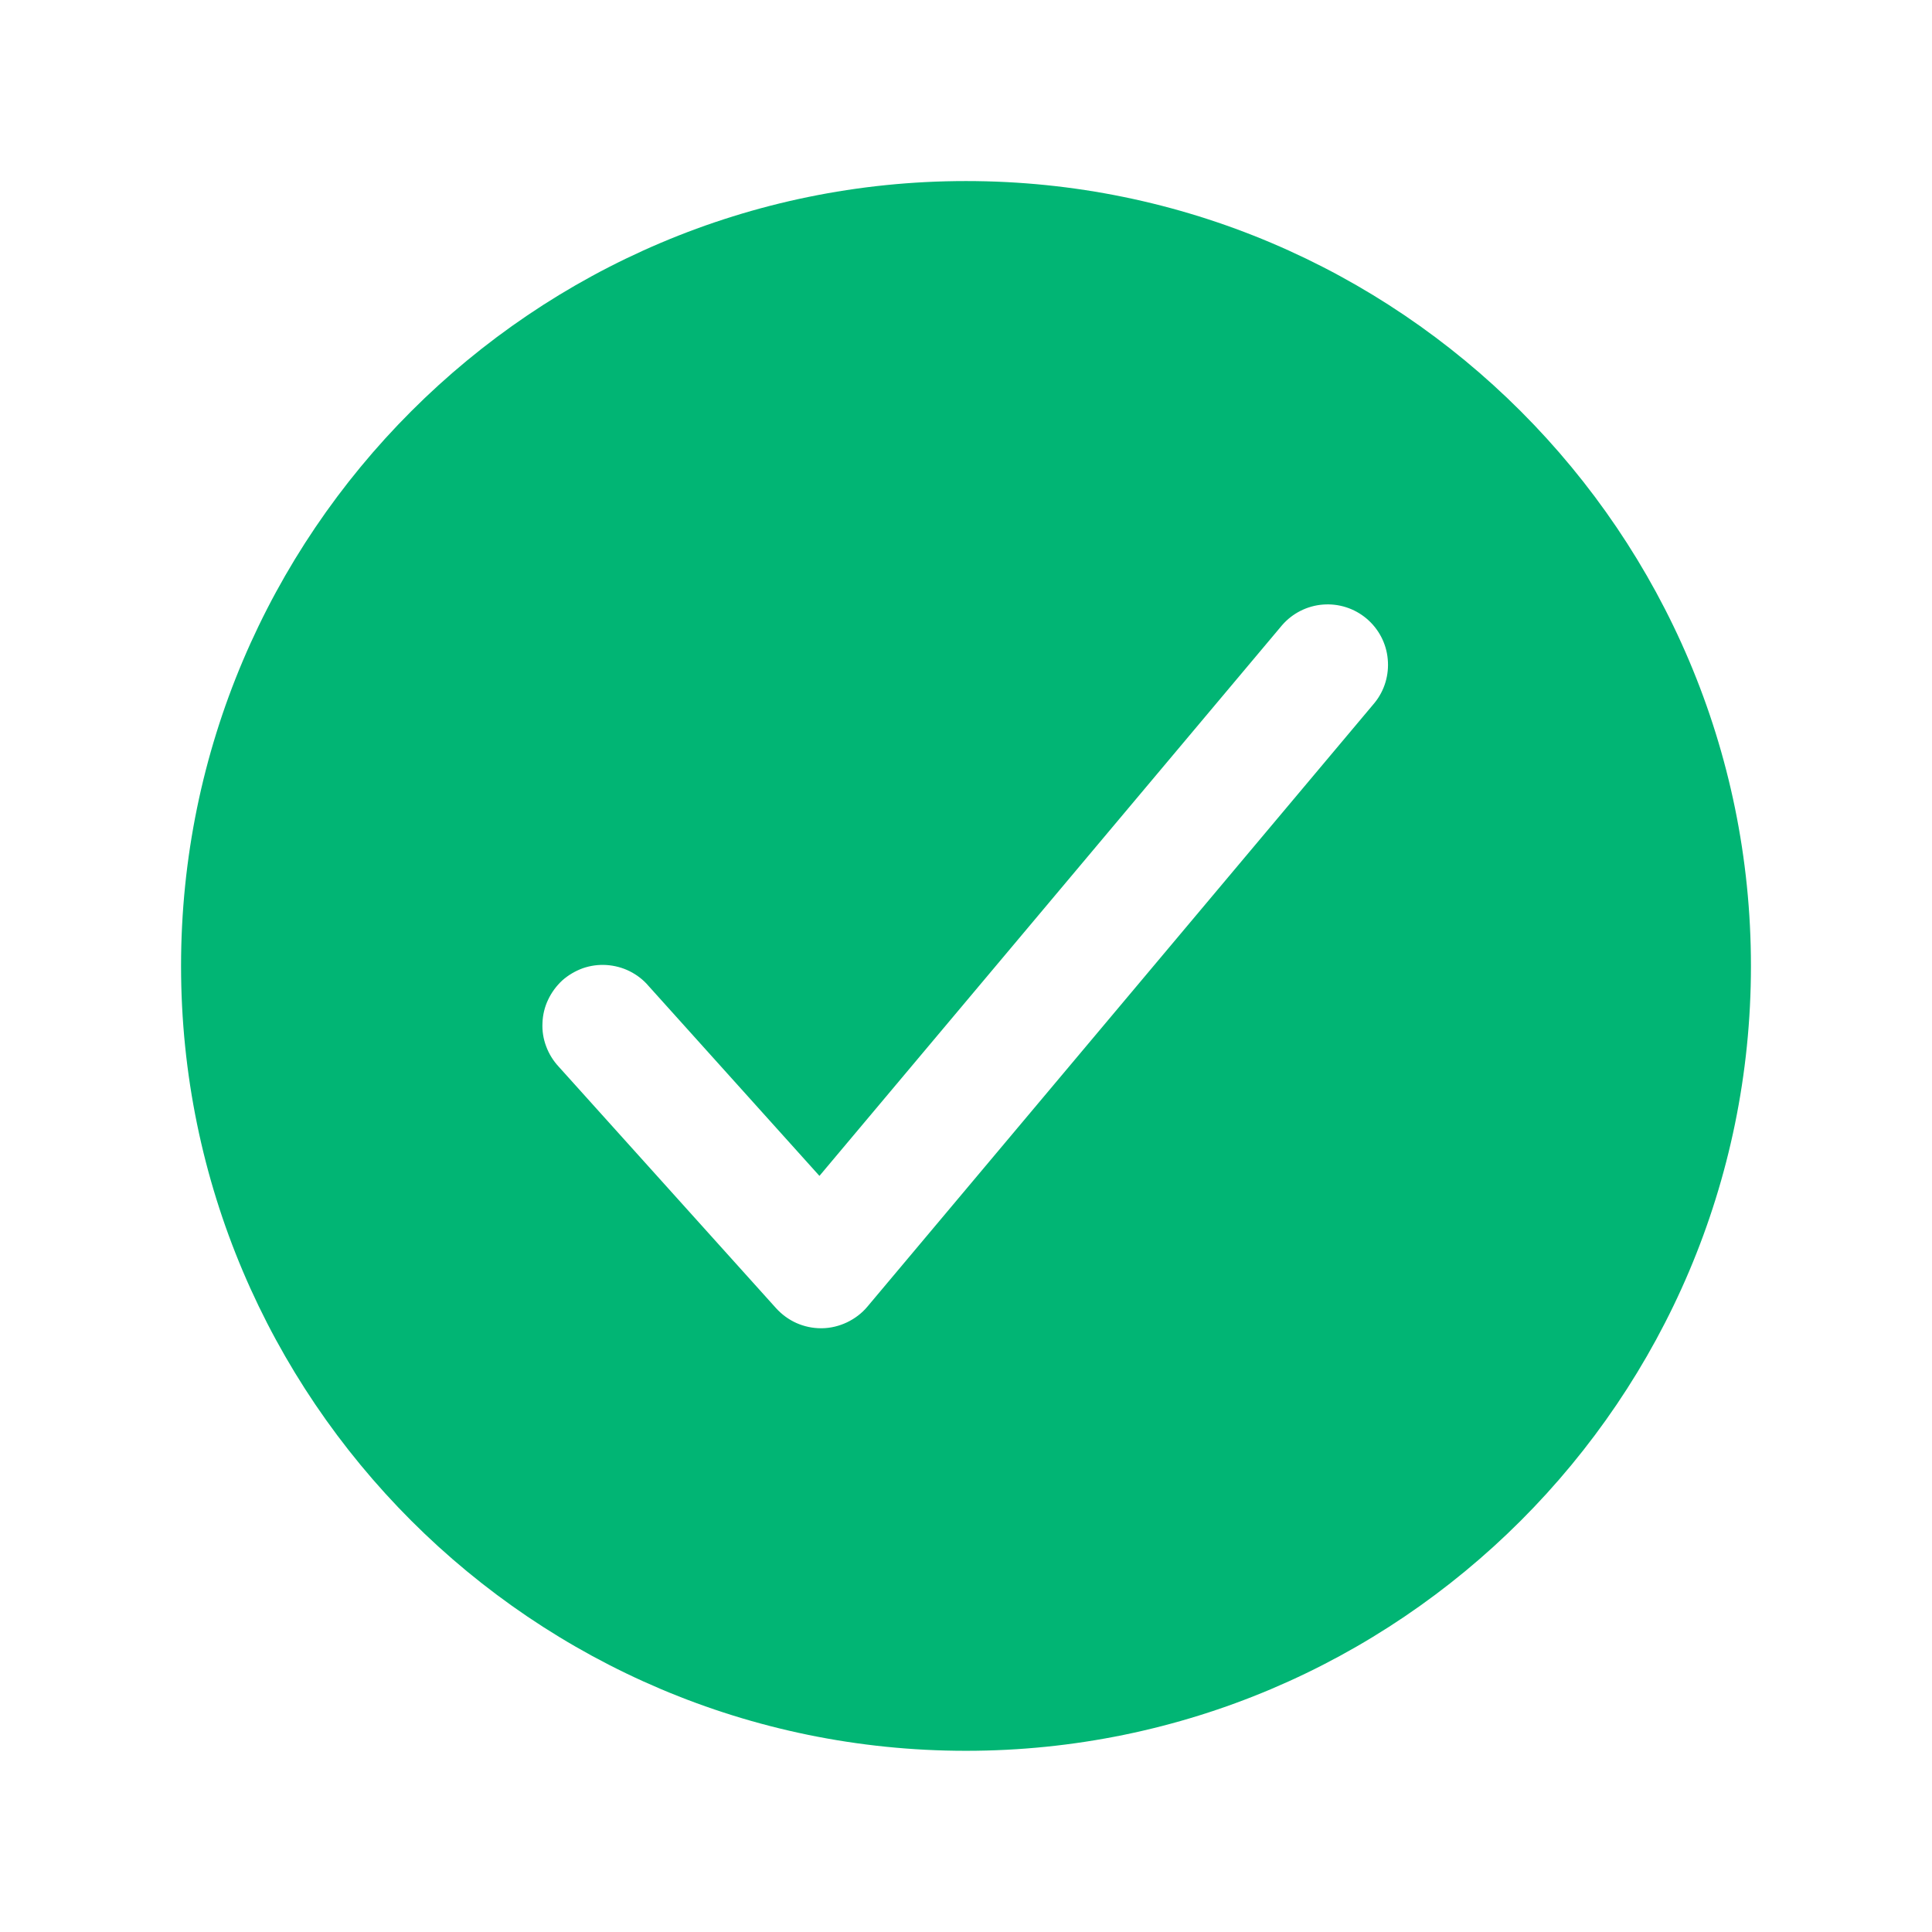
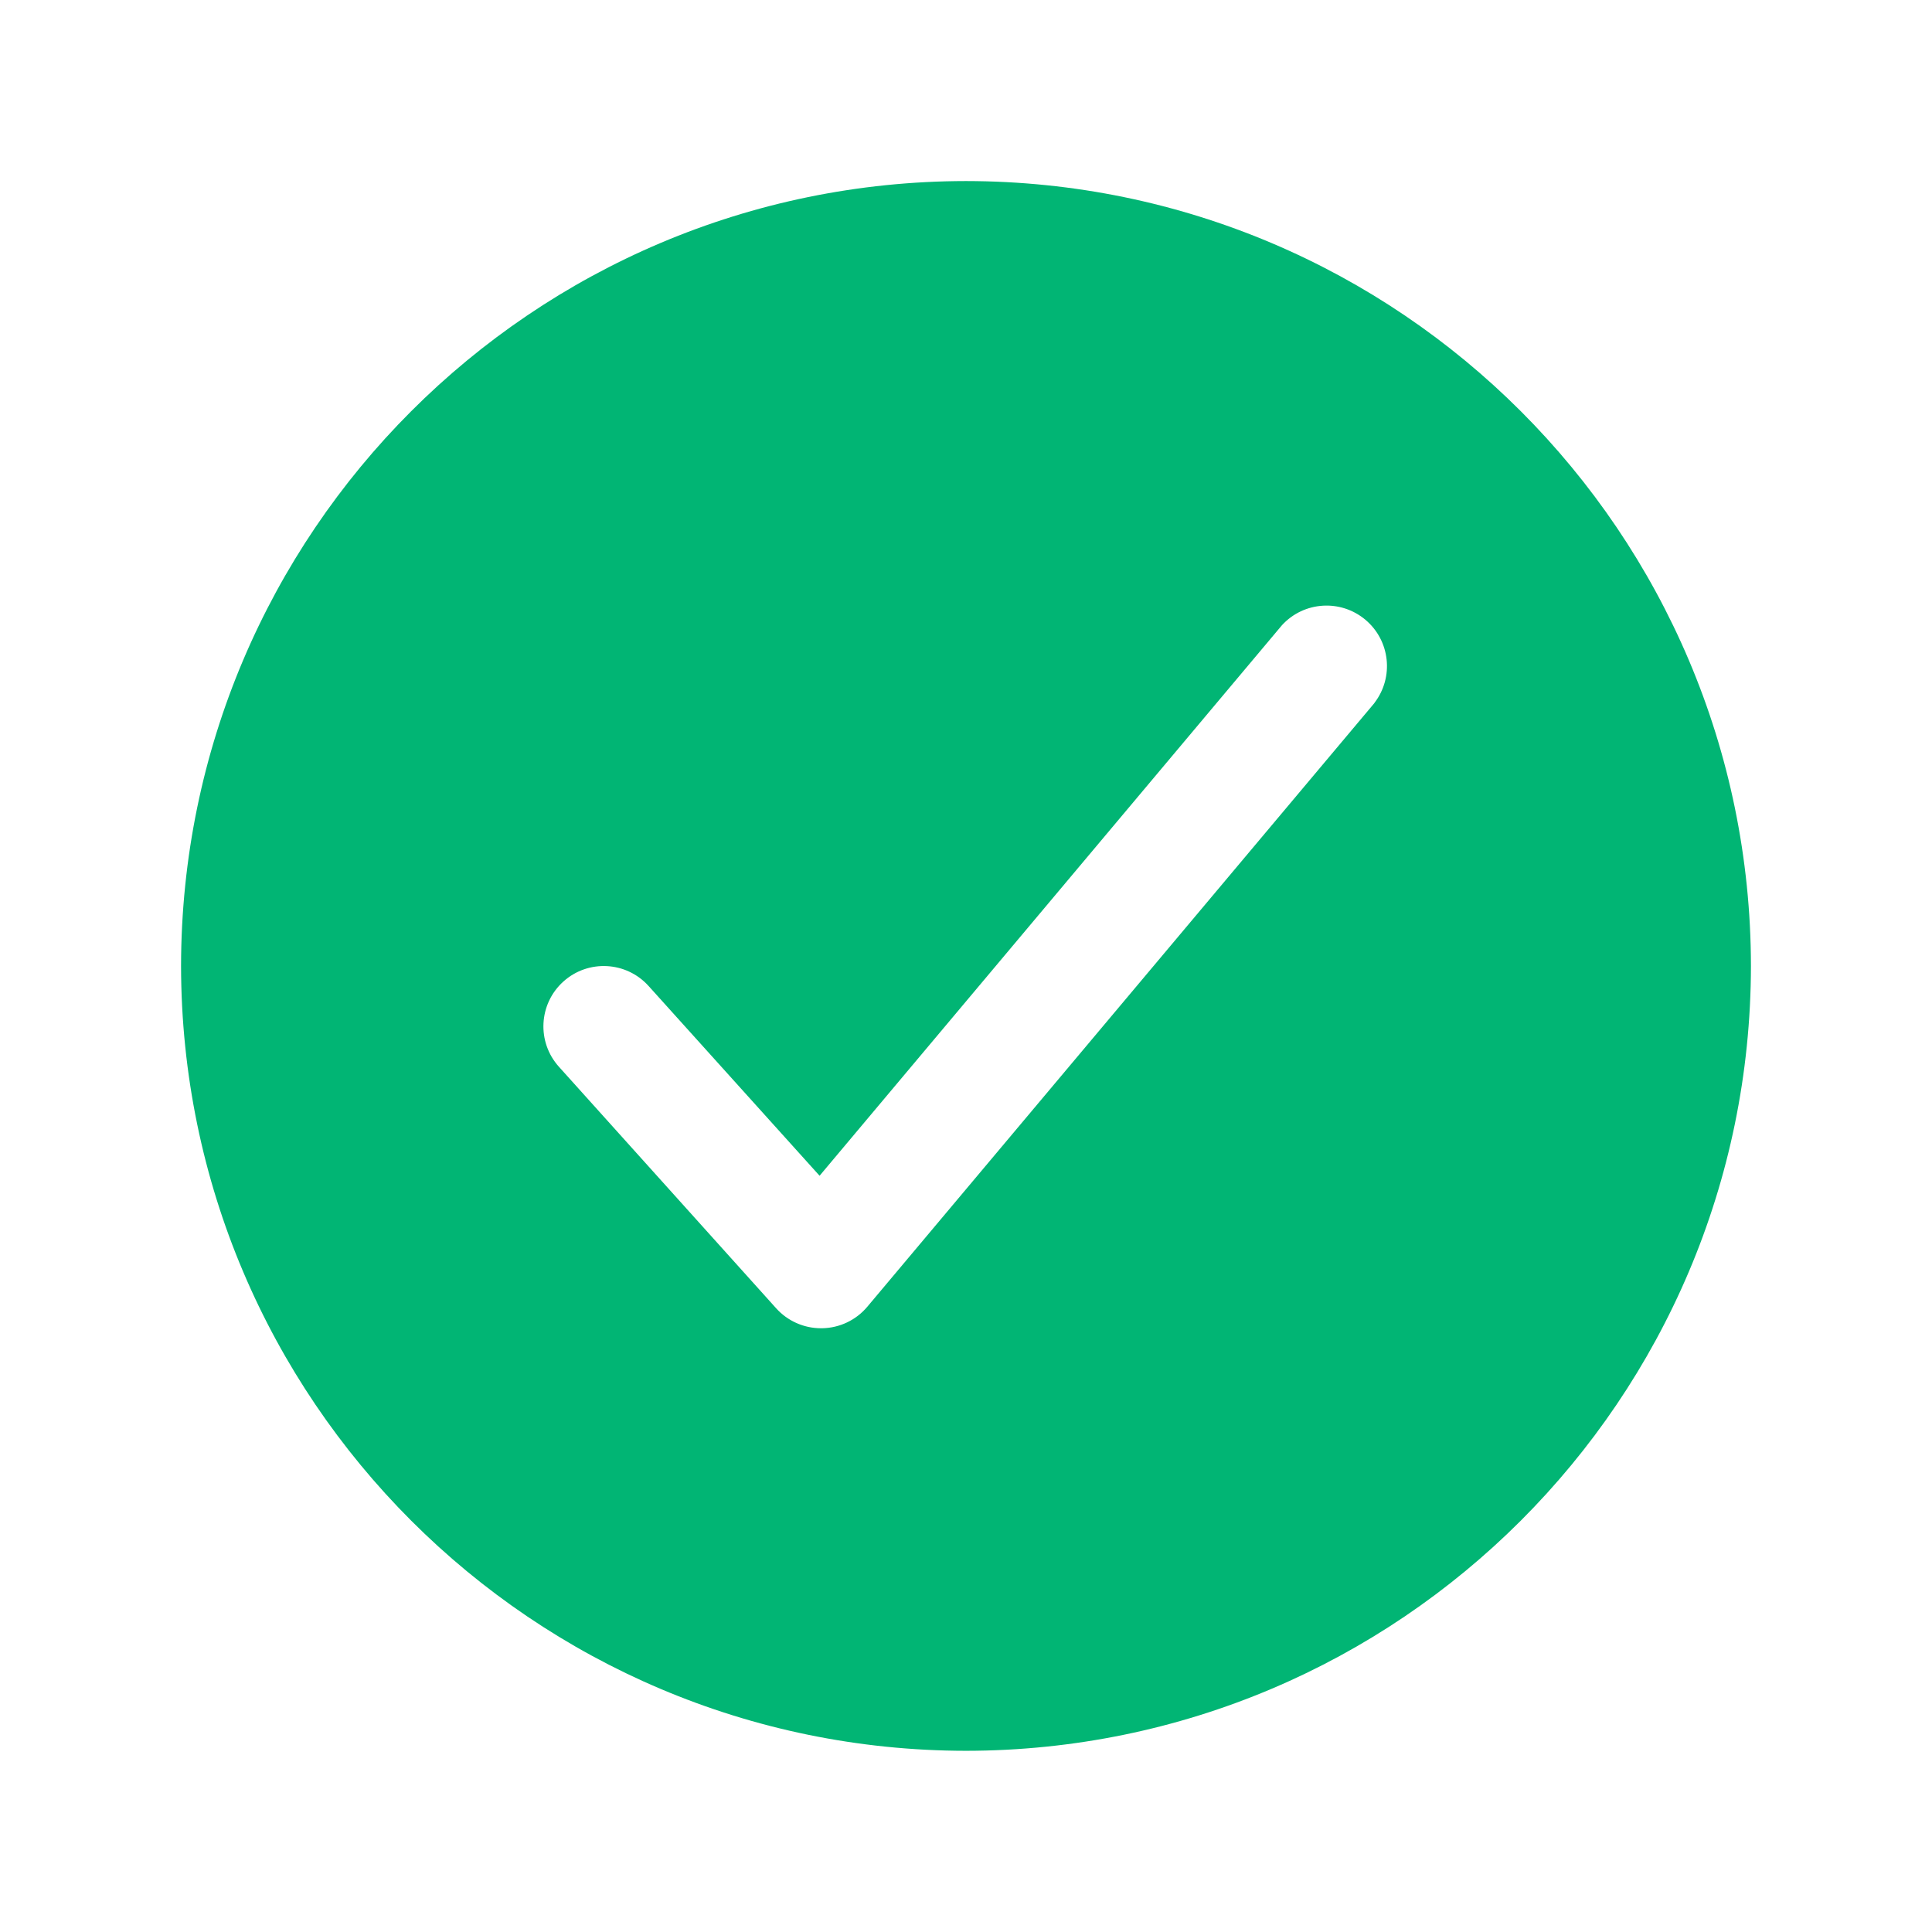
<svg xmlns="http://www.w3.org/2000/svg" width="14" height="14" viewBox="0 0 14 14" fill="none">
-   <path d="M7 1.312C3.864 1.312 1.312 3.864 1.312 7C1.312 10.136 3.864 12.687 7 12.687C10.136 12.687 12.688 10.136 12.688 7C12.688 3.864 10.136 1.312 7 1.312ZM9.96 5.094L6.285 9.469C6.245 9.517 6.194 9.555 6.138 9.582C6.081 9.609 6.02 9.624 5.957 9.625H5.949C5.888 9.625 5.827 9.612 5.771 9.587C5.715 9.562 5.665 9.525 5.624 9.48L4.049 7.73C4.009 7.687 3.978 7.637 3.958 7.583C3.937 7.528 3.928 7.47 3.931 7.412C3.933 7.354 3.947 7.296 3.972 7.244C3.997 7.191 4.032 7.144 4.075 7.104C4.118 7.066 4.169 7.036 4.224 7.016C4.279 6.997 4.338 6.989 4.396 6.993C4.454 6.997 4.511 7.012 4.563 7.038C4.615 7.064 4.662 7.1 4.7 7.145L5.938 8.521L9.29 4.531C9.365 4.444 9.472 4.39 9.586 4.381C9.701 4.372 9.814 4.408 9.902 4.482C9.99 4.556 10.046 4.662 10.056 4.776C10.067 4.89 10.033 5.005 9.96 5.094V5.094Z" fill="#01B574" />
+   <path d="M7 1.312A5.694 5.694 0 0 0 1.312 7 5.694 5.694 0 0 0 7 12.687 5.694 5.694 0 0 0 12.688 7 5.694 5.694 0 0 0 7 1.312zm2.96 3.782L6.285 9.469a.437.437 0 0 1-.328.156h-.008a.437.437 0 0 1-.325-.145L4.05 7.73a.437.437 0 1 1 .65-.585L5.939 8.52 9.29 4.53a.438.438 0 0 1 .67.563z" fill="#01B574" />
</svg>
